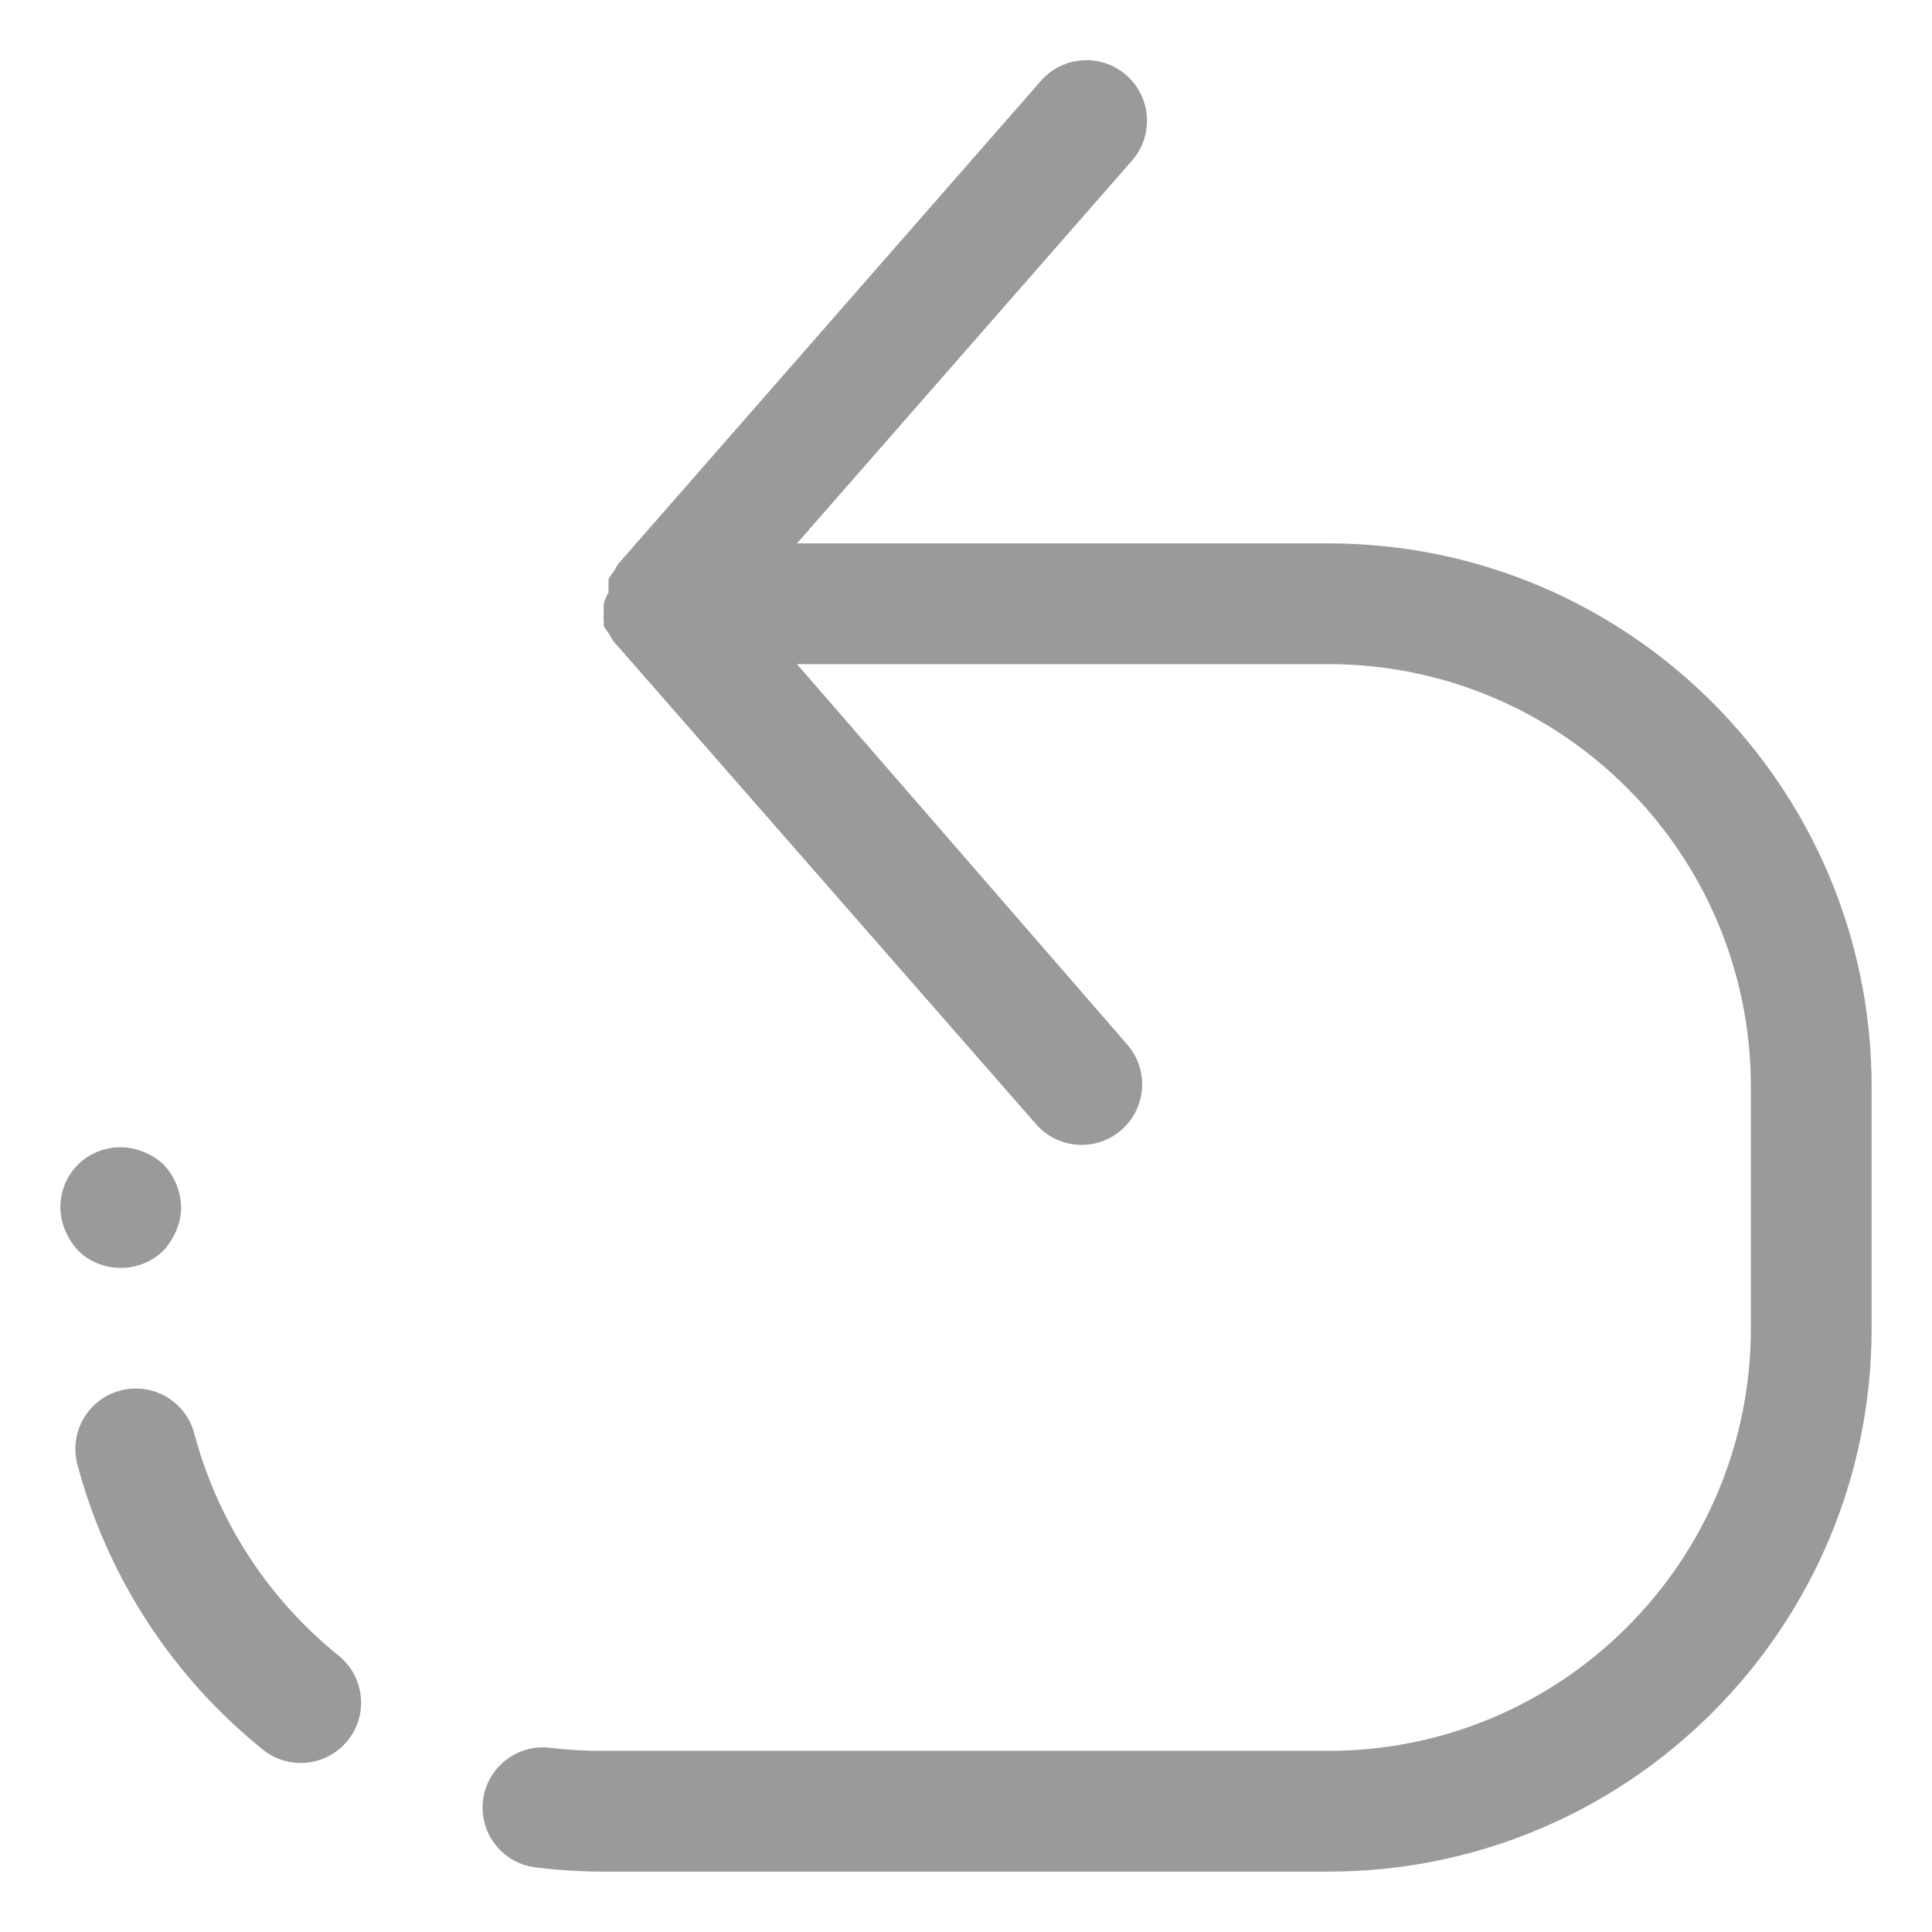
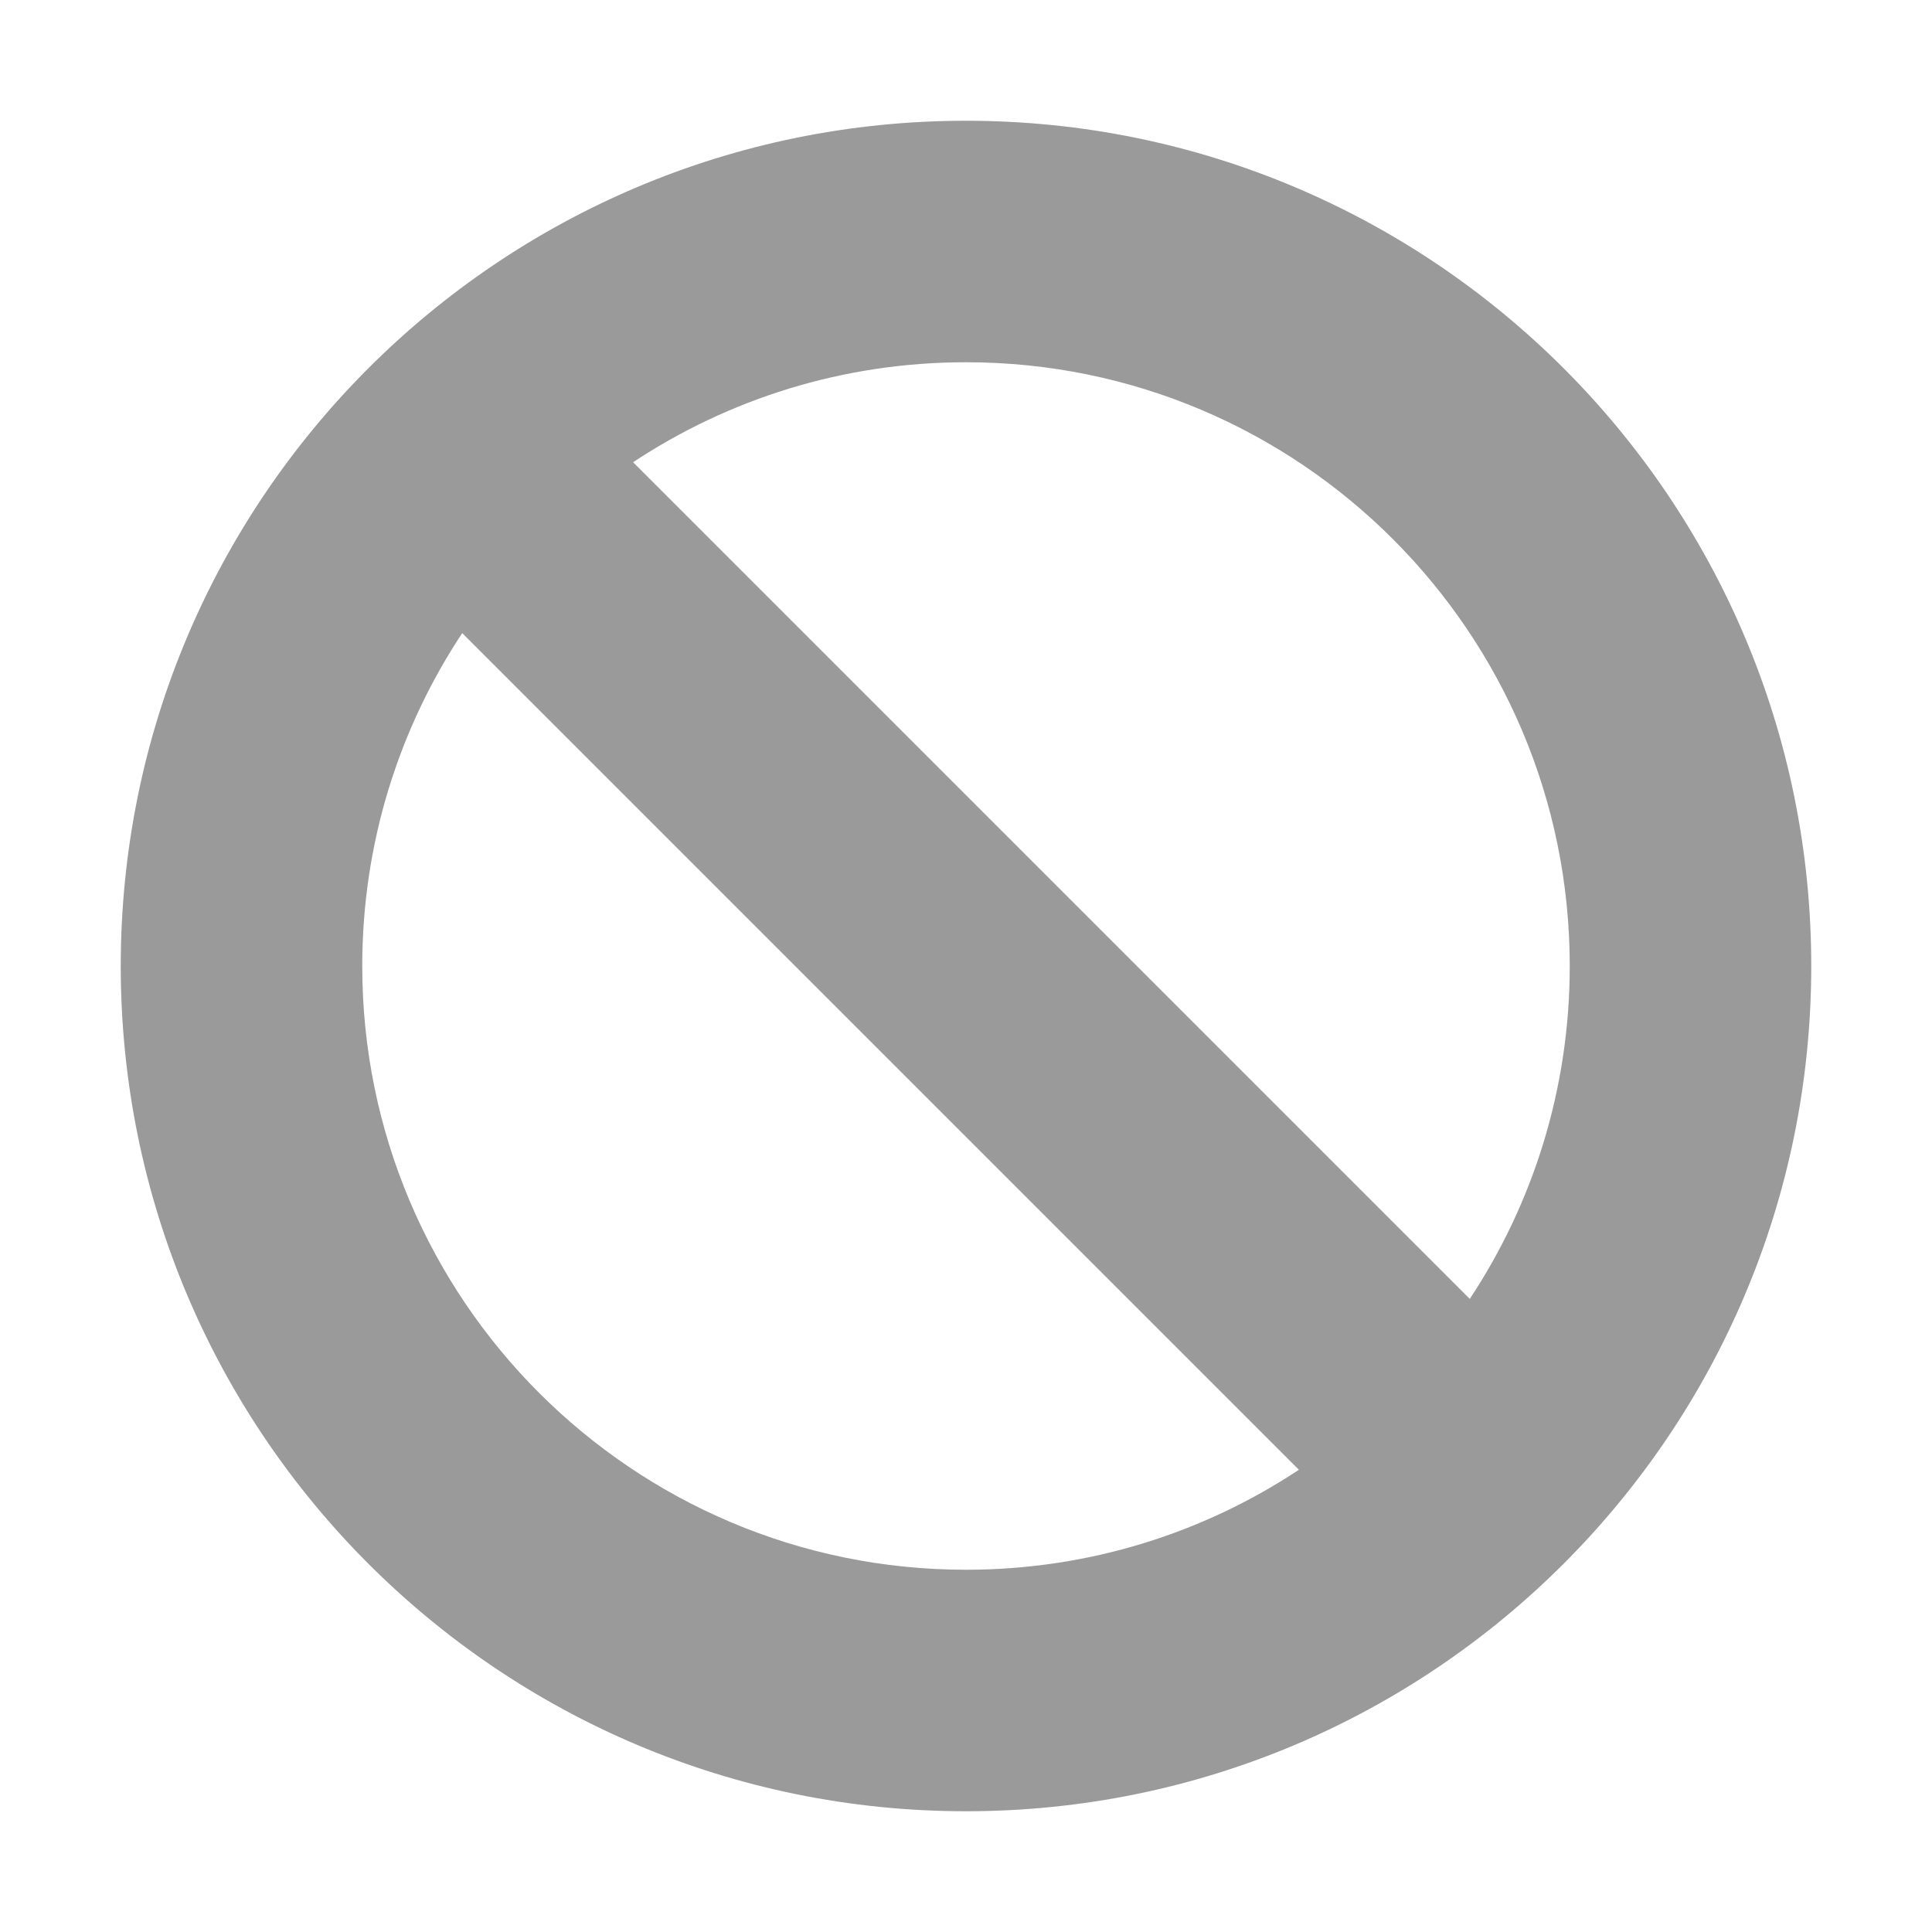
- <svg xmlns="http://www.w3.org/2000/svg" width="800px" height="800px" viewBox="0 0 1024 1024" class="icon" version="1.1">
-   <path d="M704 288h-281.6l177.6-202.88a32 32 0 0 0-48.32-42.24l-224 256a30.08 30.08 0 0 0-2.24 3.84 32 32 0 0 0-2.88 4.16v1.92a32 32 0 0 0 0 5.12A32 32 0 0 0 320 320a32 32 0 0 0 0 4.8 32 32 0 0 0 0 5.12v1.92a32 32 0 0 0 2.88 4.16 30.08 30.08 0 0 0 2.24 3.84l224 256a32 32 0 1 0 48.32-42.24L422.4 352H704a224 224 0 0 1 224 224v128a224 224 0 0 1-224 224H320a232 232 0 0 1-28.16-1.6 32 32 0 0 0-35.84 27.84 32 32 0 0 0 27.84 35.52A295.04 295.04 0 0 0 320 992h384a288 288 0 0 0 288-288v-128a288 288 0 0 0-288-288zM103.04 760a32 32 0 0 0-62.08 16A289.92 289.92 0 0 0 140.16 928a32 32 0 0 0 40-49.92 225.6 225.6 0 0 1-77.12-118.08zM64 672a32 32 0 0 0 22.72-9.28 37.12 37.12 0 0 0 6.72-10.56A32 32 0 0 0 96 640a33.6 33.6 0 0 0-9.28-22.72 32 32 0 0 0-10.56-6.72 32 32 0 0 0-34.88 6.72A32 32 0 0 0 32 640a32 32 0 0 0 2.56 12.16 37.12 37.12 0 0 0 6.72 10.56A32 32 0 0 0 64 672z" fill="#9a9a9a" />
+ <svg xmlns="http://www.w3.org/2000/svg" width="800px" height="800px" viewBox="0 0 16 16">
+   <path fill="#9a9a9a" fill-rule="evenodd" d="M8,1 C11.866,1 15,4.134 15,8 C15,11.866 11.866,15 8,15 C4.134,15 1,11.866 1,8 C1,4.134 4.134,1 8,1 Z M3,8 C3,10.761 5.239,13 8,13 C9.019,13 9.967,12.695 10.757,12.172 L3.828,5.243 C3.305,6.033 3,6.981 3,8 Z M8,3 C6.981,3 6.033,3.305 5.243,3.828 L12.172,10.757 C12.695,9.967 13,9.019 13,8 C13,5.239 10.761,3 8,3 Z" />
</svg>
